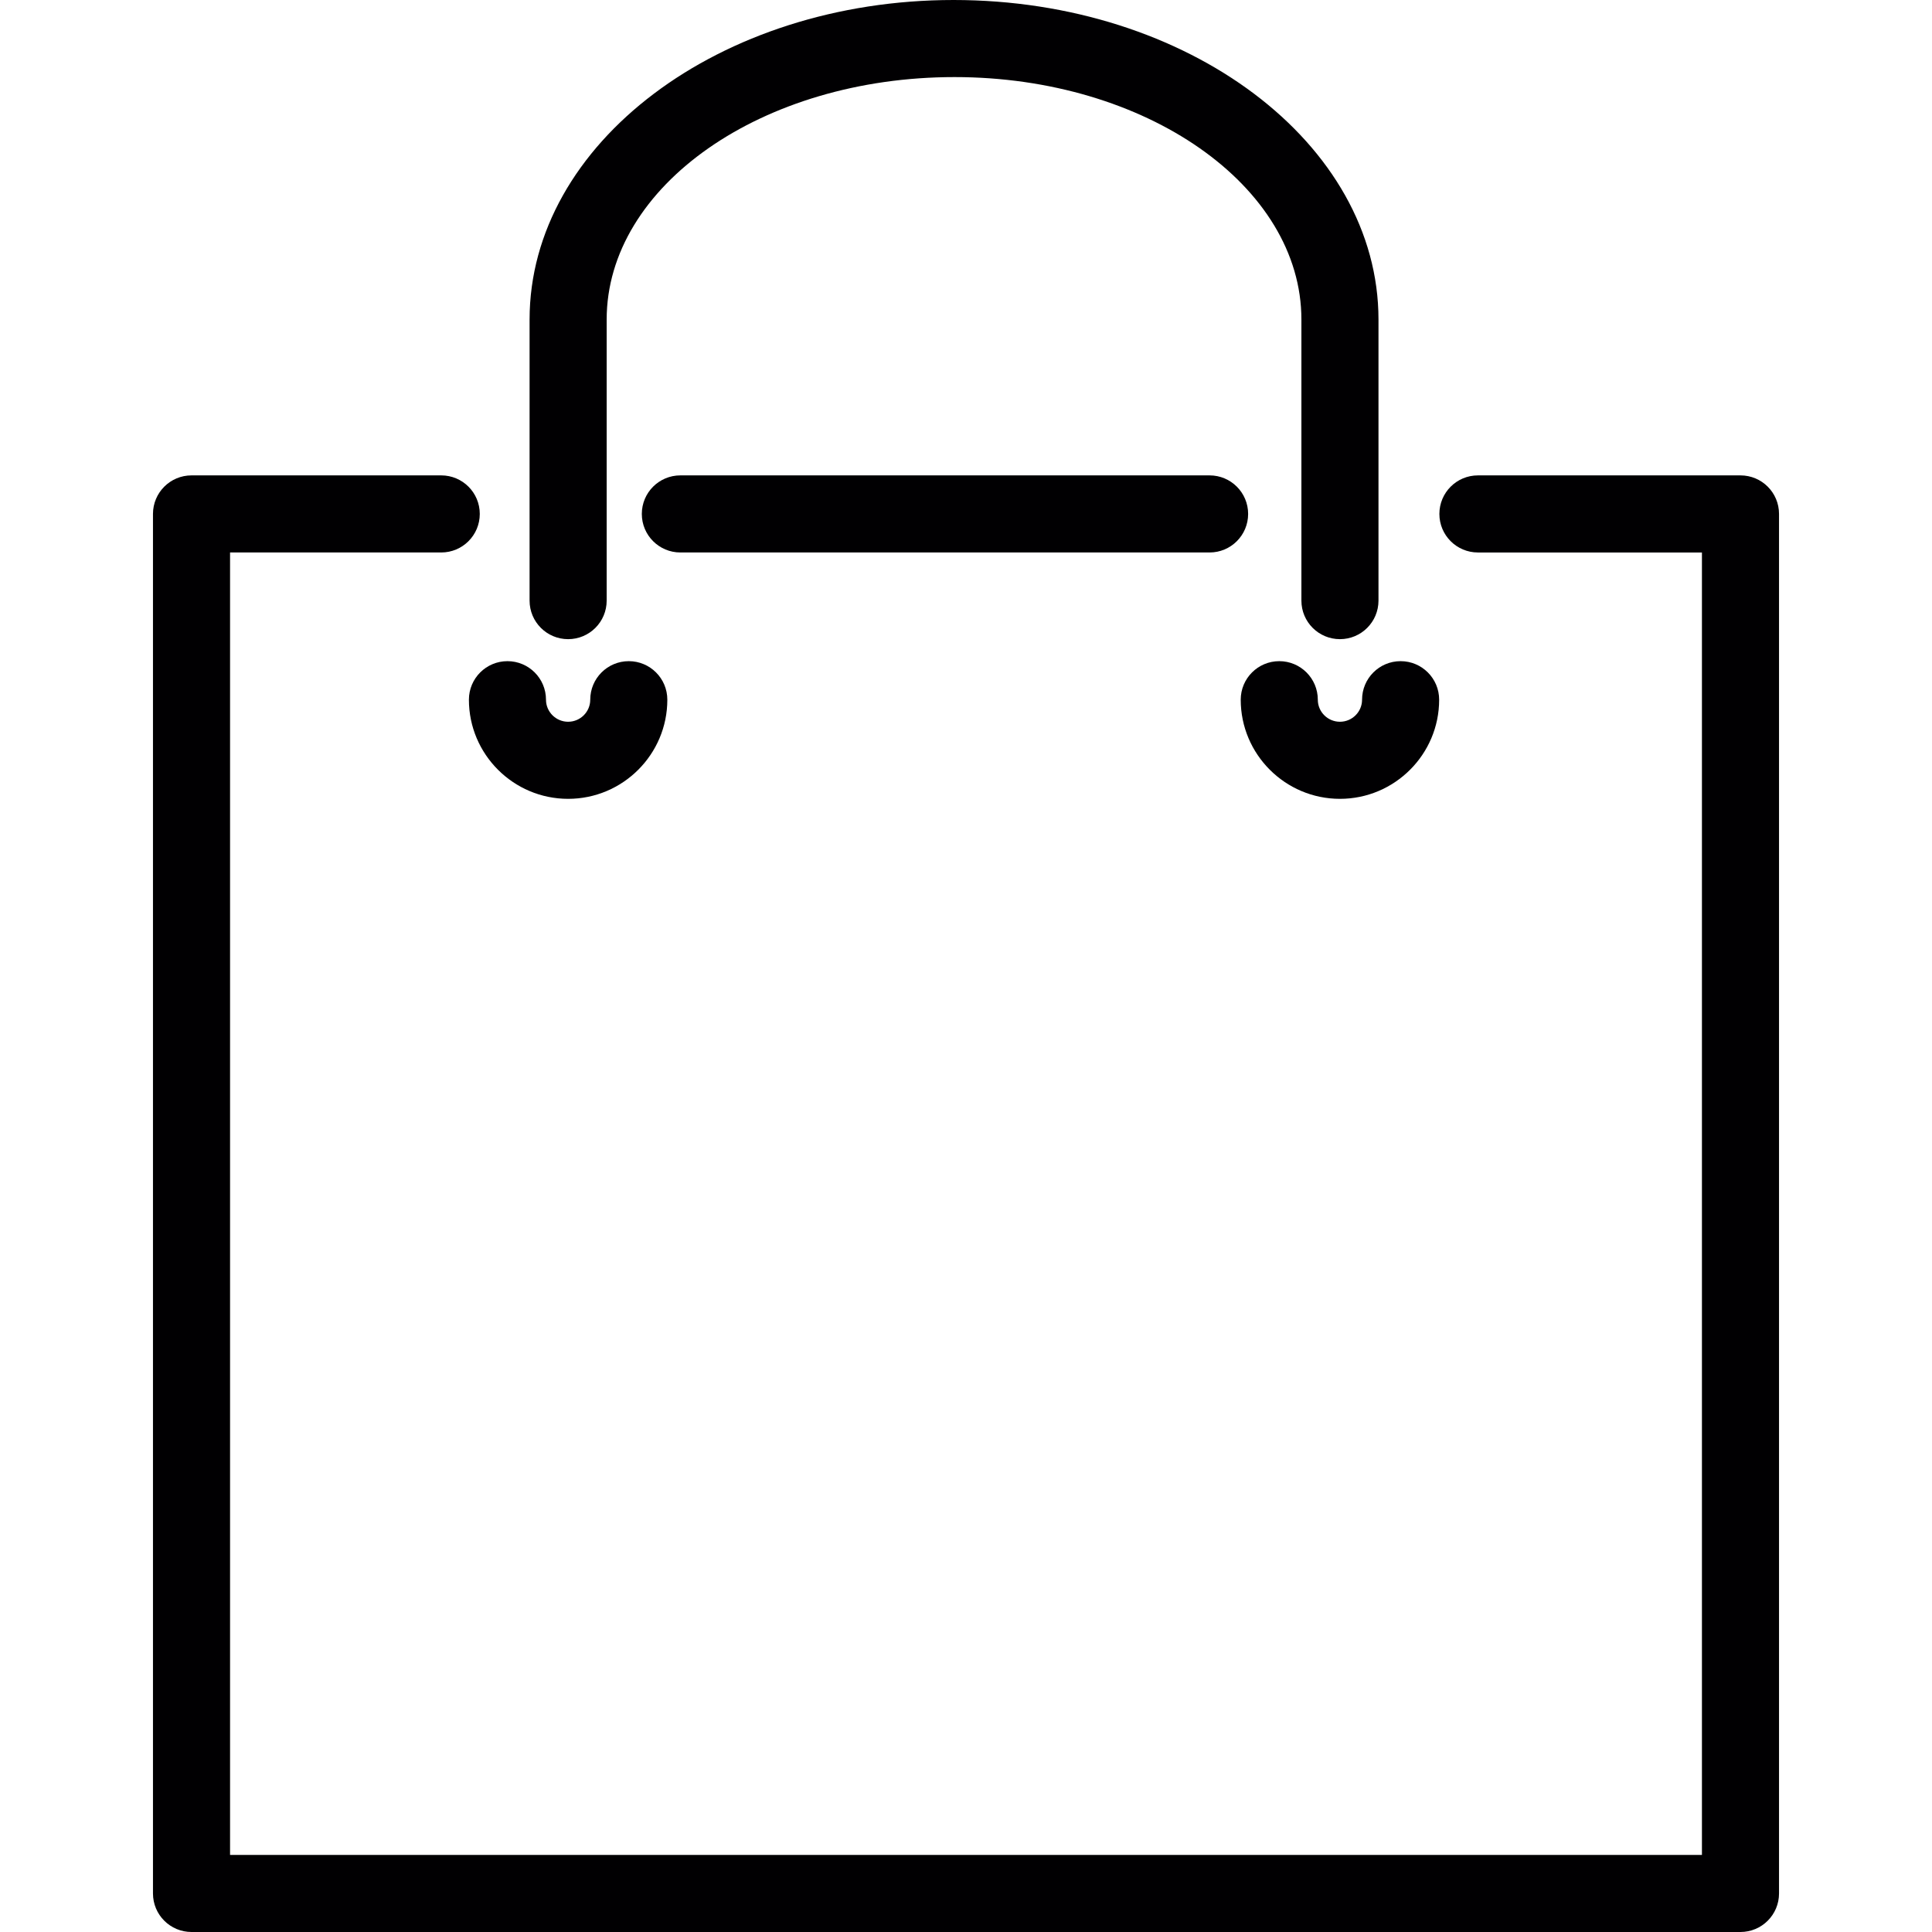
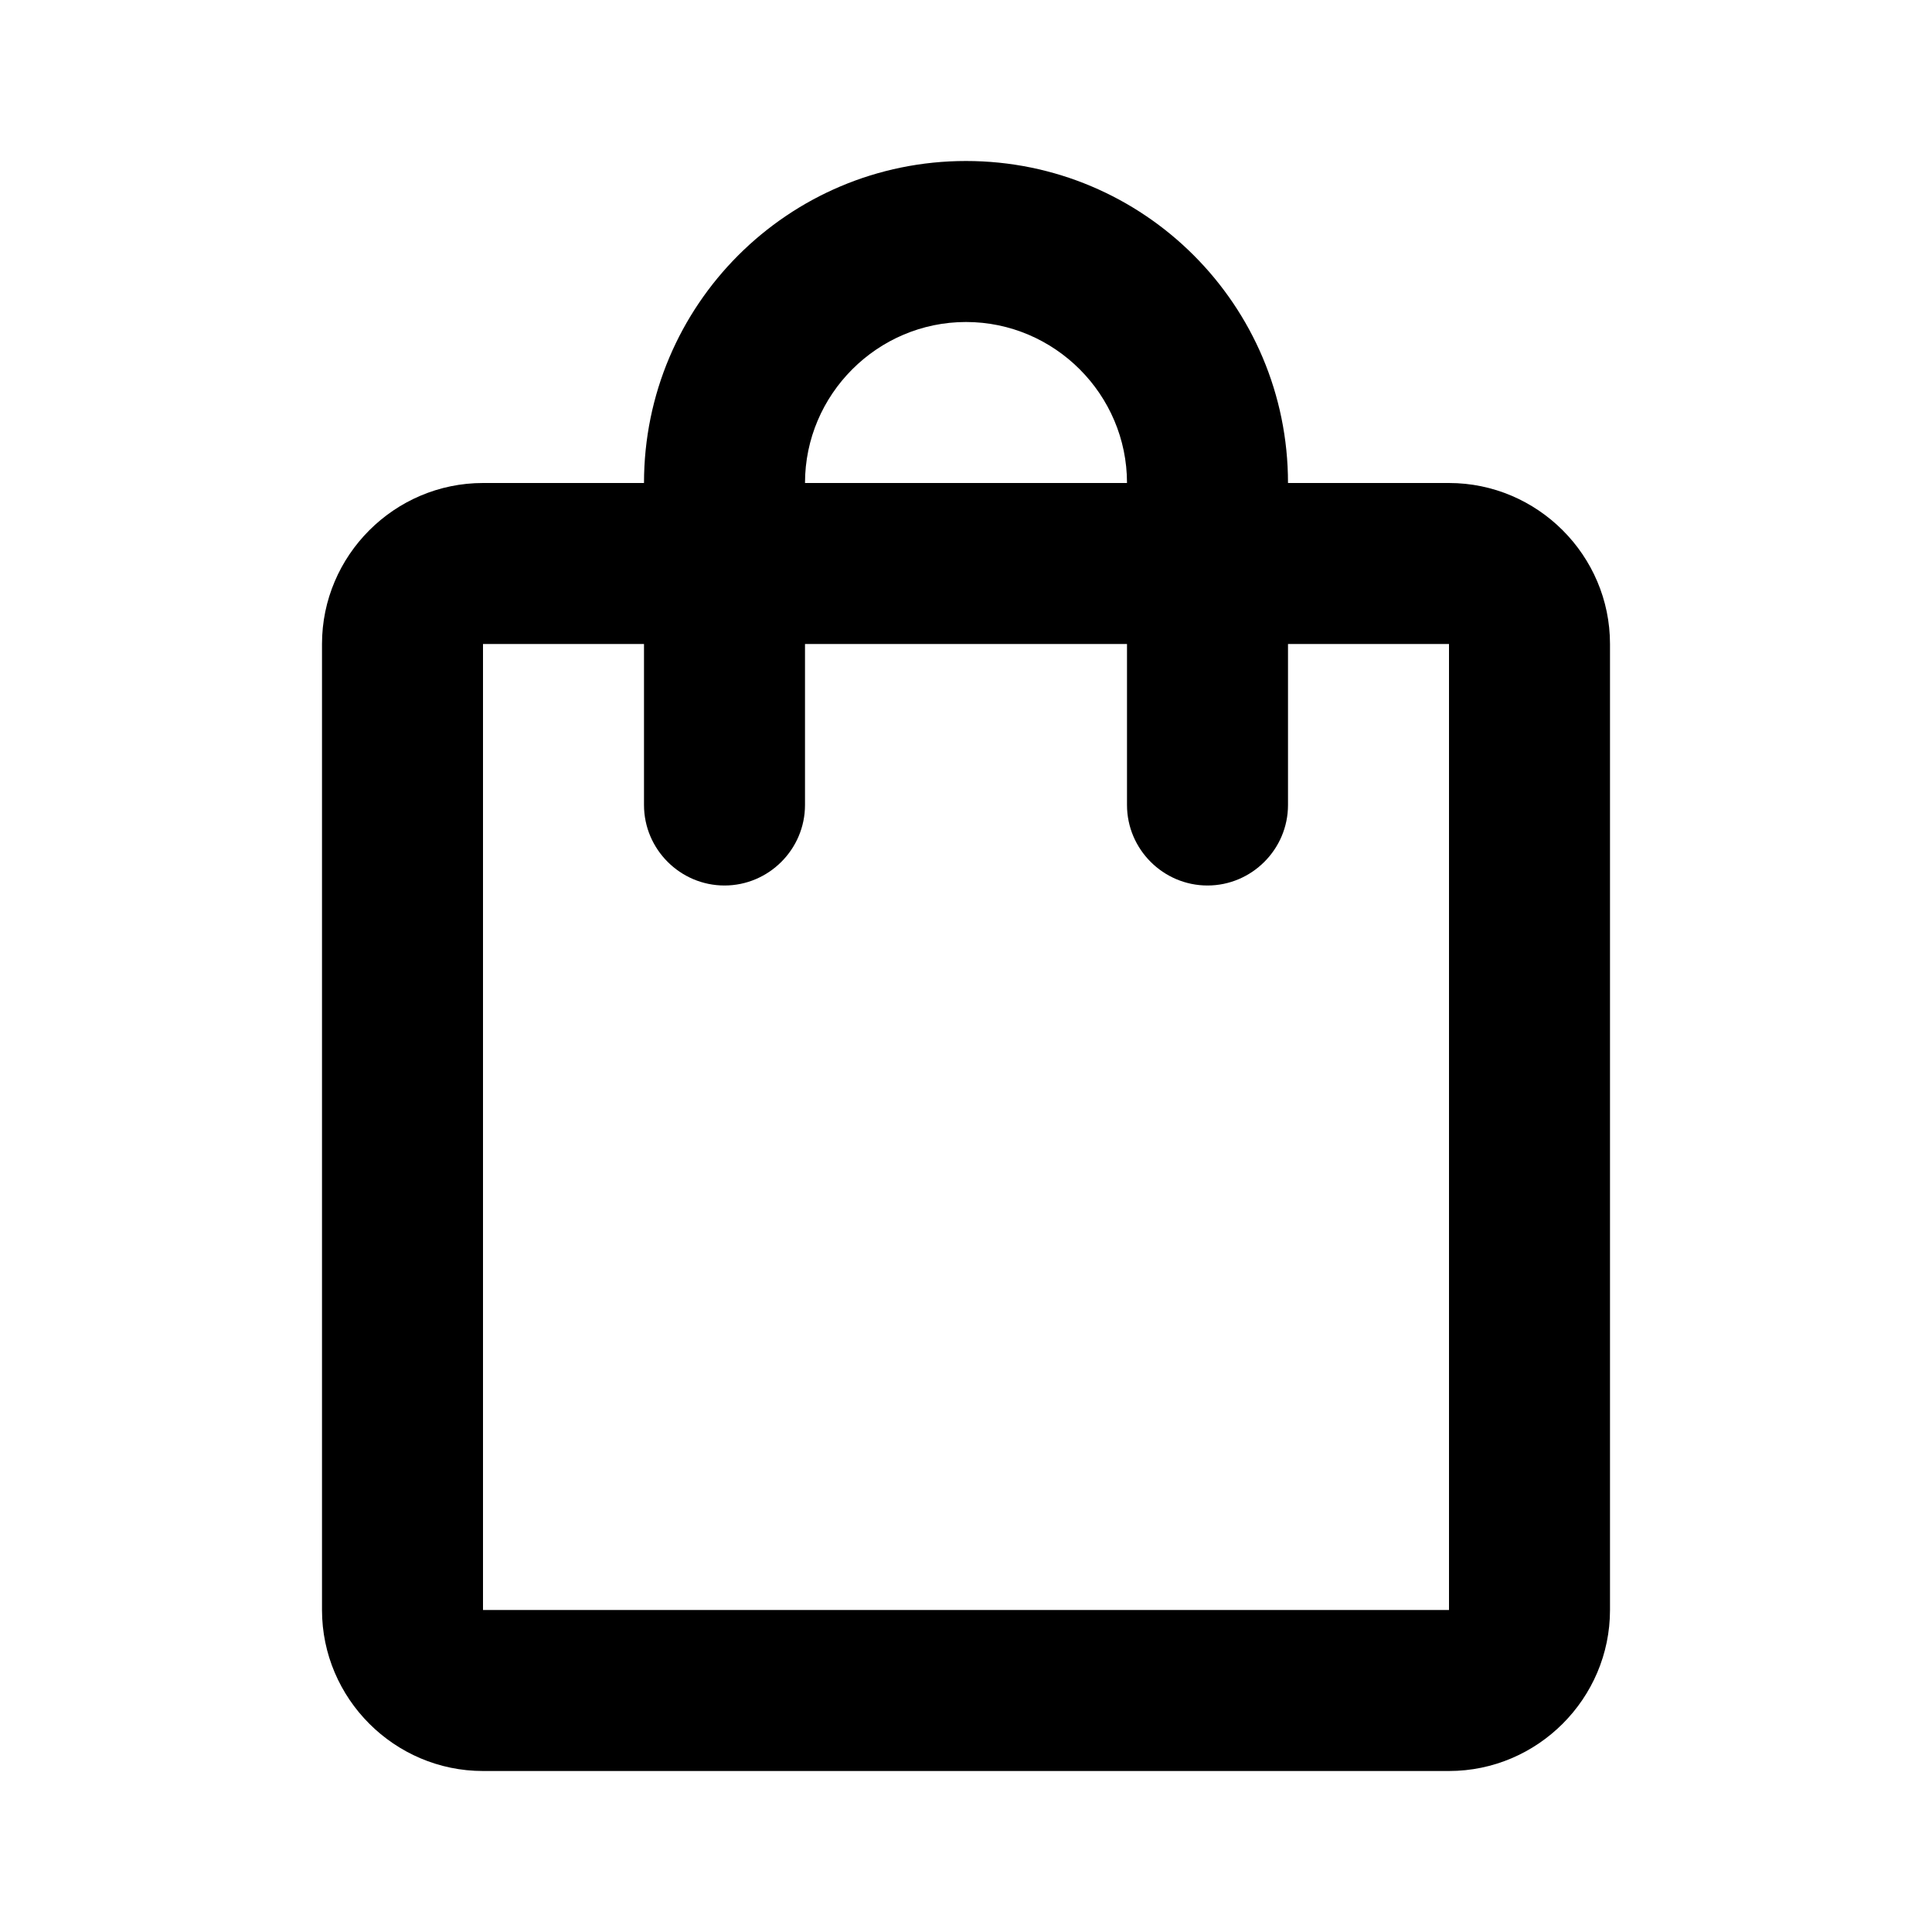
- <svg xmlns="http://www.w3.org/2000/svg" version="1.1" id="Capa_1" x="0px" y="0px" viewBox="0 0 407.453 407.453" style="enable-background:new 0 0 407.453 407.453;" xml:space="preserve">
+ <svg xmlns="http://www.w3.org/2000/svg" enable-background="new 0 0 24 24" height="24px" viewBox="0 0 24 24" width="24px" fill="#000000">
  <g>
-     <path style="fill:#010002;" d="M255.099,116.515c4.487,0,8.129-3.633,8.129-8.129c0-4.495-3.642-8.129-8.129-8.129H143.486   c-4.487,0-8.129,3.633-8.129,8.129c0,4.495,3.642,8.129,8.129,8.129H255.099z" />
-     <path style="fill:#010002;" d="M367.062,100.258H311.69c-4.487,0-8.129,3.633-8.129,8.129c0,4.495,3.642,8.129,8.129,8.129h47.243   v274.681H48.519V116.515h44.536c4.487,0,8.129-3.633,8.129-8.129c0-4.495-3.642-8.129-8.129-8.129H40.391   c-4.487,0-8.129,3.633-8.129,8.129v290.938c0,4.495,3.642,8.129,8.129,8.129h326.671c4.487,0,8.129-3.633,8.129-8.129V108.386   C375.191,103.891,371.557,100.258,367.062,100.258z" />
-     <path style="fill:#010002;" d="M282.59,134.796c4.487,0,8.129-3.633,8.129-8.129V67.394C290.718,30.238,250.604,0,201.101,0   c-49.308,0-89.414,30.238-89.414,67.394v59.274c0,4.495,3.642,8.129,8.129,8.129s8.129-3.633,8.129-8.129V67.394   c0-28.198,32.823-51.137,73.36-51.137c40.334,0,73.157,22.939,73.157,51.137v59.274   C274.461,131.163,278.095,134.796,282.59,134.796z" />
-     <path style="fill:#010002;" d="M98.892,147.566c0,11.526,9.389,20.907,20.923,20.907c11.534,0,20.923-9.38,20.923-20.907   c0-4.495-3.642-8.129-8.129-8.129s-8.129,3.633-8.129,8.129c0,2.561-2.089,4.65-4.666,4.65c-2.569,0-4.666-2.089-4.666-4.65   c0-4.495-3.642-8.129-8.129-8.129S98.892,143.071,98.892,147.566z" />
-     <path style="fill:#010002;" d="M282.59,168.473c11.534,0,20.923-9.38,20.923-20.907c0-4.495-3.642-8.129-8.129-8.129   c-4.487,0-8.129,3.633-8.129,8.129c0,2.561-2.089,4.65-4.666,4.65c-2.577,0-4.666-2.089-4.666-4.65   c0-4.495-3.642-8.129-8.129-8.129c-4.487,0-8.129,3.633-8.129,8.129C261.667,159.092,271.055,168.473,282.59,168.473z" />
+     <rect fill="none" height="24" width="24" />
+     <path d="M18,6h-2c0-2.21-1.79-4-4-4S8,3.79,8,6H6C4.9,6,4,6.9,4,8v12c0,1.1,0.9,2,2,2h12c1.1,0,2-0.9,2-2V8C20,6.9,19.1,6,18,6z M12,4c1.1,0,2,0.9,2,2h-4C10,4.9,10.9,4,12,4z M18,20H6V8h2v2c0,0.55,0.45,1,1,1s1-0.45,1-1V8h4v2c0,0.55,0.45,1,1,1s1-0.45,1-1V8 h2V20z" />
  </g>
-   <g>
- </g>
-   <g>
- </g>
-   <g>
- </g>
-   <g>
- </g>
-   <g>
- </g>
-   <g>
- </g>
-   <g>
- </g>
-   <g>
- </g>
-   <g>
- </g>
-   <g>
- </g>
-   <g>
- </g>
-   <g>
- </g>
-   <g>
- </g>
-   <g>
- </g>
-   <g>
- </g>
</svg>
